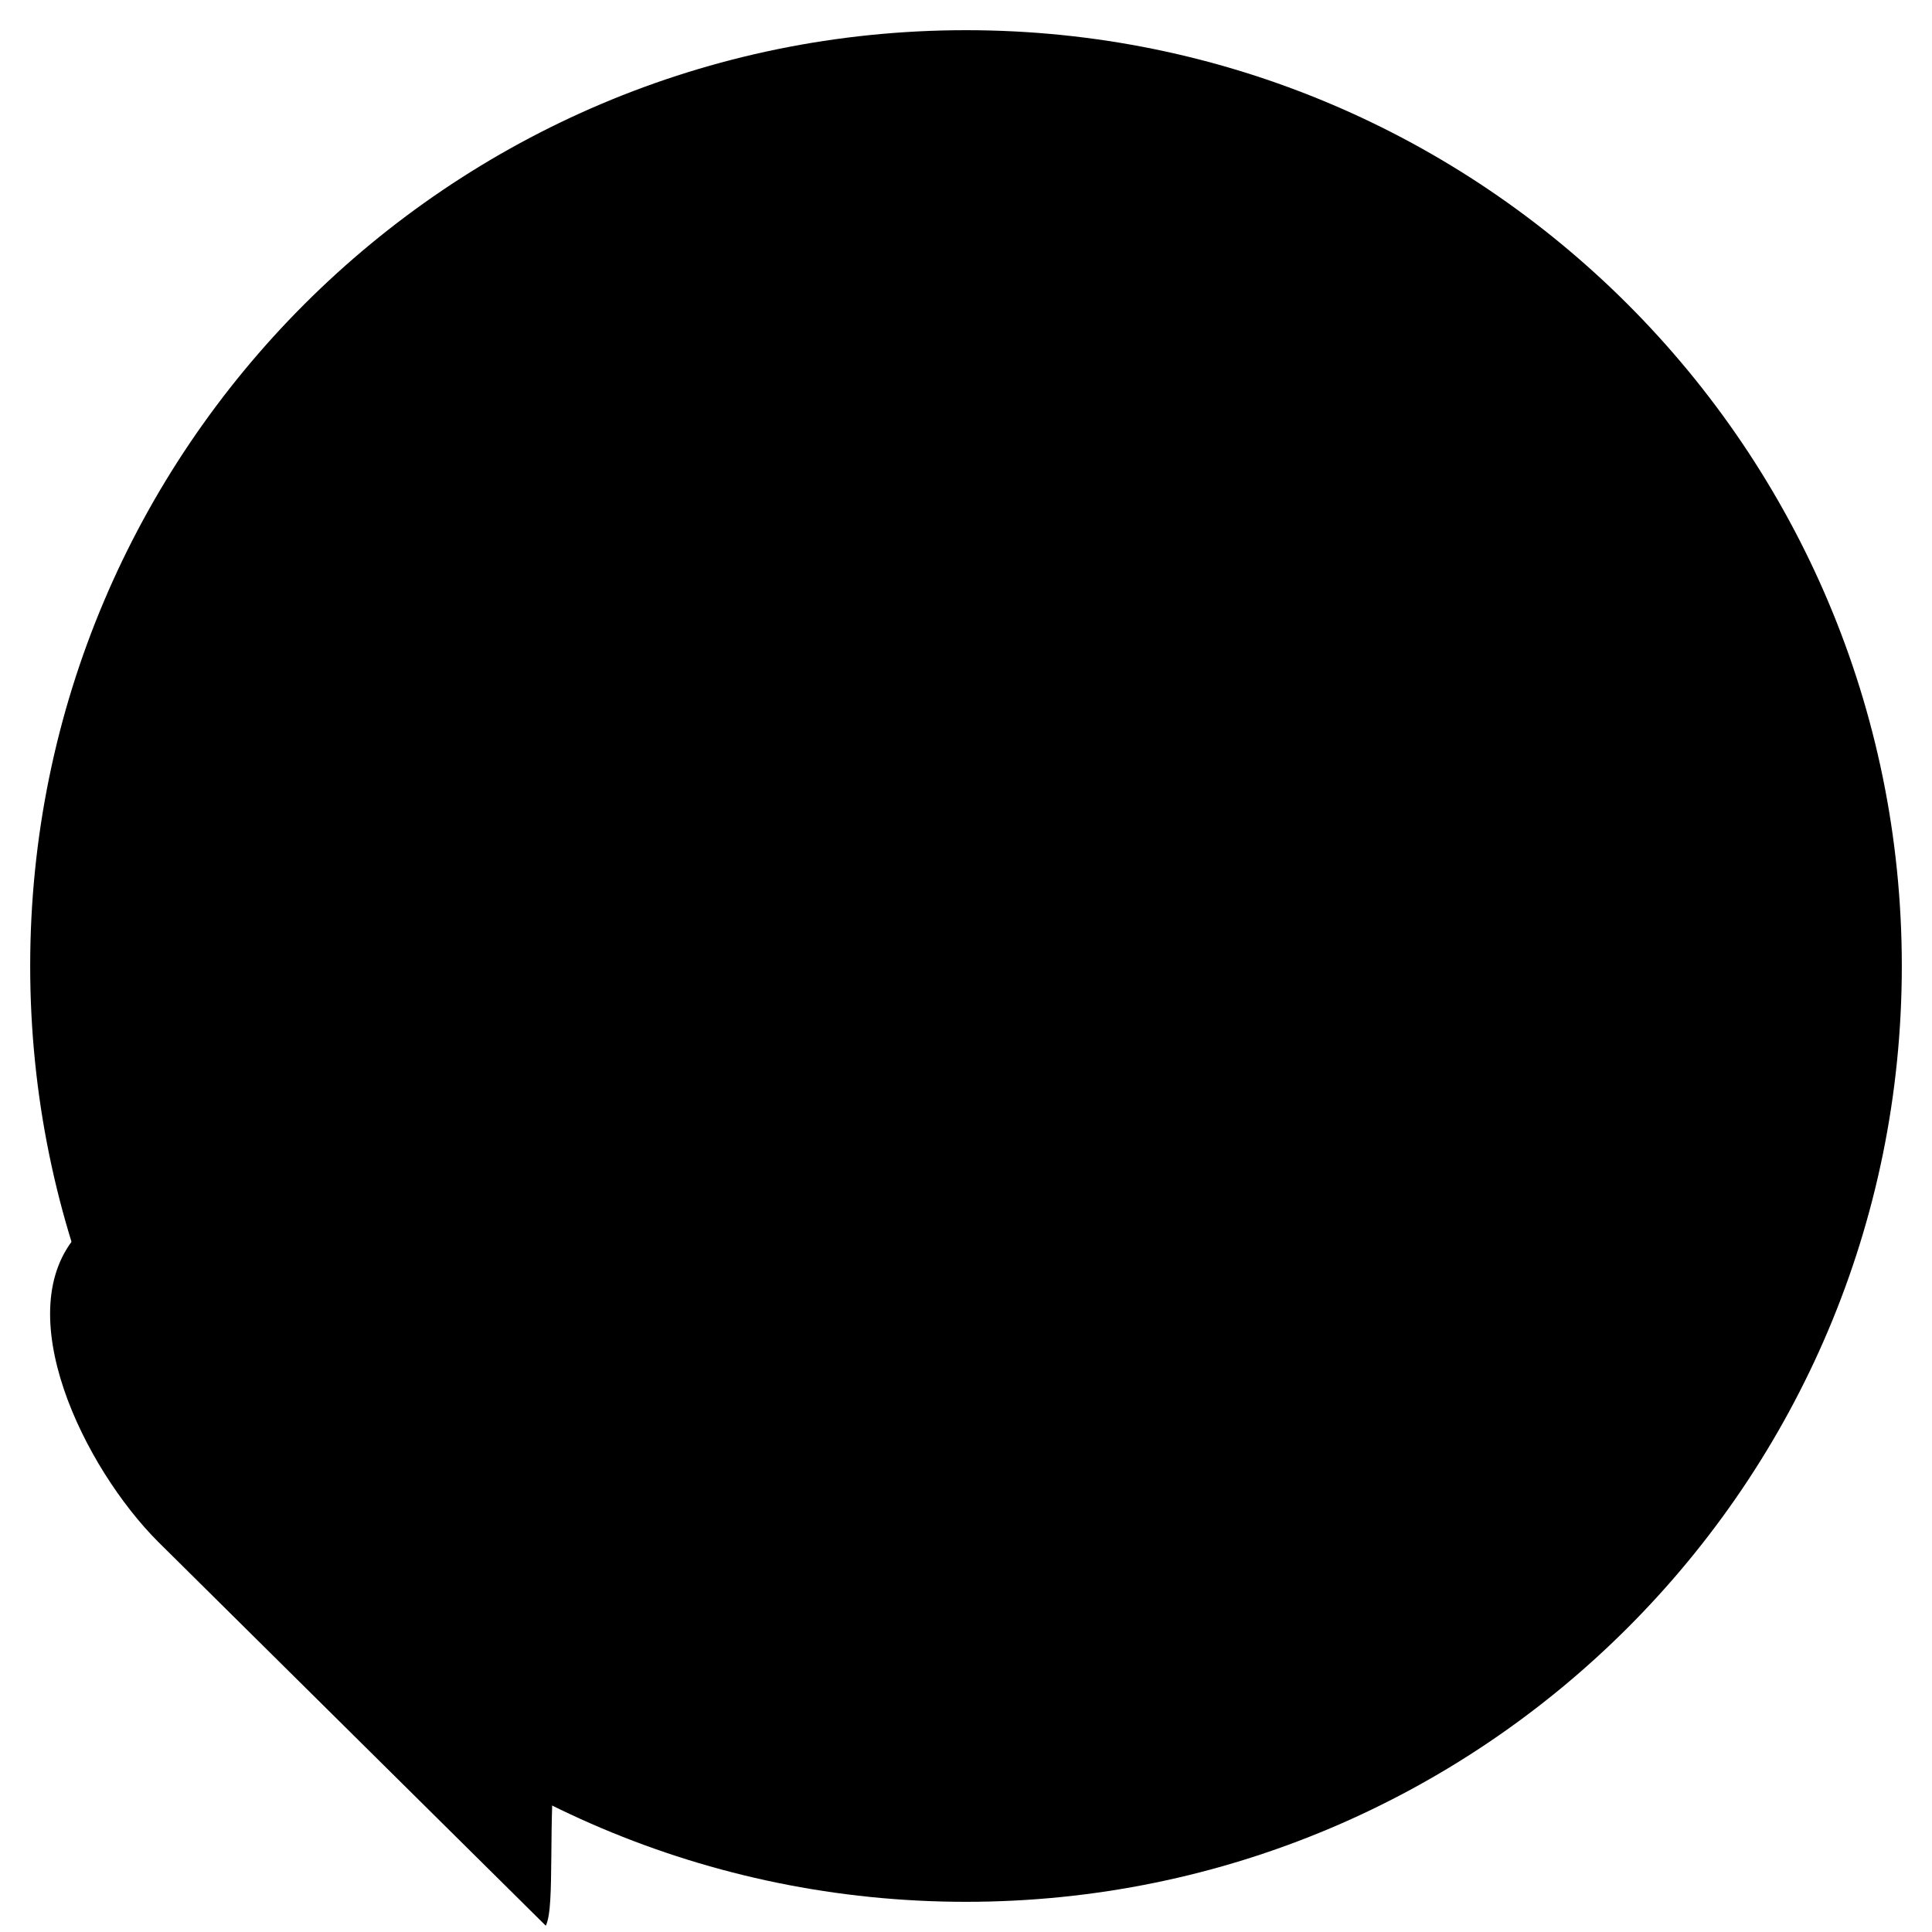
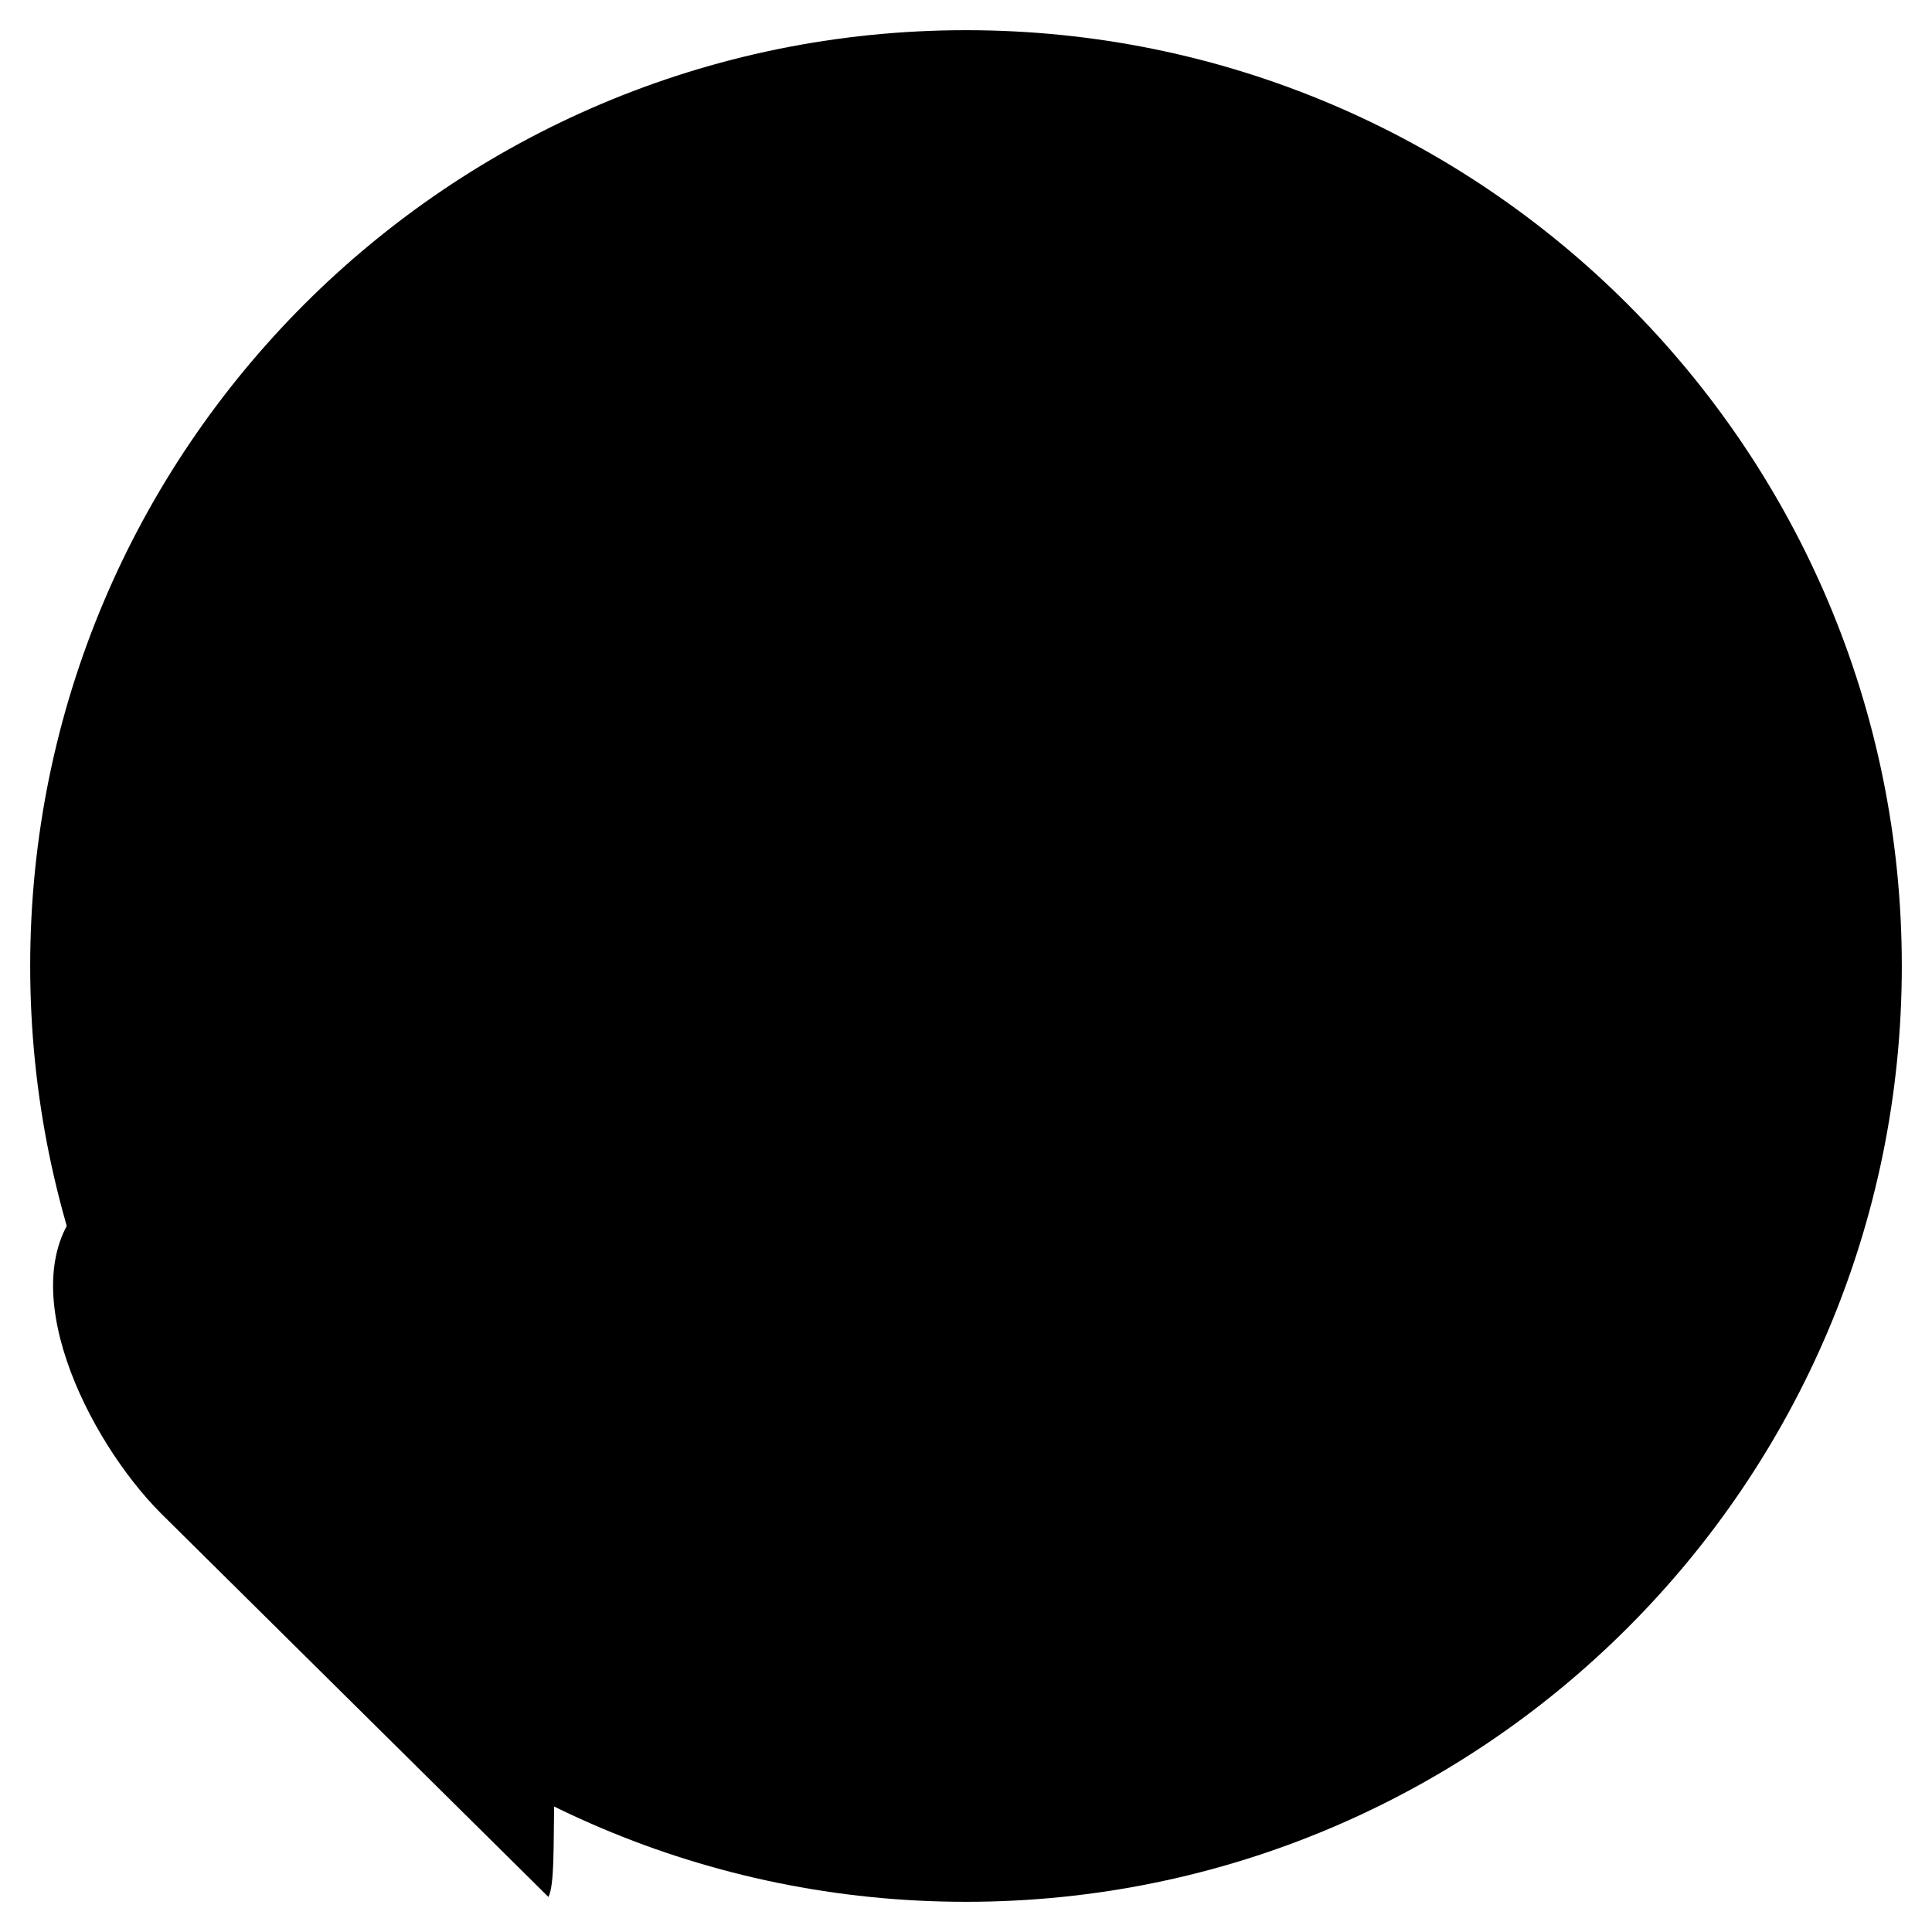
<svg xmlns="http://www.w3.org/2000/svg" width="16" height="16" viewBox="0 0 16 16" fill="none">
  <path d="M8 15.75C12.28 15.75 15.75 12.28 15.75 8C15.75 3.72 12.28 0.25 8 0.25C3.72 0.25 0.25 3.72 0.25 8C0.25 12.28 3.72 15.75 8 15.75Z" fill="black" />
-   <path d="M8 15.09C11.916 15.09 15.09 11.916 15.09 8C15.09 4.084 11.916 0.91 8 0.91C4.084 0.91 0.91 4.084 0.91 8C0.91 11.916 4.084 15.09 8 15.09Z" fill="black" />
-   <path d="M12.577 6.727L13.737 5.441C14.025 5.938 14.538 7.747 14.911 9.591C14.193 12.722 11.403 15.061 8.062 15.09L8.264 13.774C8.264 13.774 7.866 13.79 7.43 14.155C7.517 13.694 8.661 12.63 8.661 12.63C8.661 12.63 8.875 11.494 8.931 10.803C8.983 10.155 8.91 9.019 8.9 8.879C8.848 9.014 7.447 9.699 6.222 9.341C4.657 8.88 3.219 7.212 3.211 6.632C3.188 4.392 9.368 0.96 9.773 1.294C10.559 1.937 11.537 3.979 12.577 6.727Z" fill="black" />
-   <path d="M12.8 3.574L14.349 5.814C14.646 6.568 14.889 7.339 15.089 8.126C15.09 8.084 15.09 8.042 15.09 8C15.09 7.024 14.893 6.095 14.537 5.248C13.934 4.606 13.348 4.001 12.8 3.574Z" fill="black" />
-   <path d="M6.889 7.021C6.31 7.021 5.833 6.545 5.833 5.965C5.833 5.385 6.31 4.908 6.889 4.908C7.477 4.908 7.954 5.385 7.954 5.965C7.954 6.545 7.477 7.021 6.889 7.021ZM6.889 5.298C6.524 5.298 6.23 5.591 6.23 5.957C6.23 6.322 6.524 6.616 6.889 6.616C7.255 6.616 7.557 6.322 7.557 5.957C7.557 5.599 7.255 5.298 6.889 5.298Z" fill="black" />
-   <path d="M4.379 6.33C6.365 5.29 8.232 5.711 9.463 6.743C10.559 7.672 13.203 6.241 14.588 5.374C13.545 2.758 10.988 0.91 8 0.91C6.108 0.91 4.389 1.651 3.117 2.859C2.773 4.399 3.243 5.734 3.243 5.734C3.243 5.734 2.075 7.538 4.379 6.33Z" fill="black" />
-   <path d="M9.813 3.995C5.761 5.226 5.642 3.947 3.331 5.997C2.973 6.314 2.775 6.02 2.663 5.472C2.298 3.669 3.64 1.961 5.475 1.786L10.384 1.32C10.9 1.504 11.387 1.746 11.84 2.038C11.38 2.777 10.644 3.74 9.813 3.995Z" fill="black" />
-   <path d="M13.951 4.535L13.959 4.527C14.028 4.497 14.075 4.442 14.096 4.377C13.758 3.808 13.341 3.291 12.862 2.839L11.401 3.24C11.306 3.264 11.243 3.367 11.266 3.463V3.47L11.648 5.131C11.648 5.139 11.656 5.155 11.656 5.162C11.703 5.282 11.83 5.345 11.95 5.298H11.957L13.935 4.543L13.951 4.535Z" fill="black" />
-   <path d="M11.6 4.027L11.449 3.431L13.009 2.981C13.151 3.123 13.287 3.271 13.416 3.424L11.6 4.027Z" fill="black" />
-   <path d="M13.697 3.828L11.751 4.606L11.6 4.026L13.416 3.424C13.503 3.527 13.588 3.632 13.669 3.74L13.697 3.828Z" fill="black" />
-   <path d="M11.751 4.606L13.697 3.828L13.84 4.289L11.878 5.075L11.751 4.606Z" fill="black" />
-   <path d="M2.997 7.546L1.527 8.102L0.946 8.725C1.212 11.339 2.898 13.534 5.22 14.525L6 12.248C6 12.248 8.065 9.961 9.209 9.126C9.336 9.031 9.392 8.848 9.304 8.705C8.931 8.094 7.334 8.412 6.603 8.856C4.268 5.846 2.997 7.546 2.997 7.546Z" fill="black" />
-   <path d="M5.046 9.142C4.832 9.397 3.672 8.729 3.331 8.523C3.291 8.499 3.299 8.443 3.346 8.427C3.624 8.348 4.347 8.141 4.649 8.221C5.031 8.332 5.301 8.848 5.046 9.142Z" fill="black" />
-   <path d="M4.816 8.944C4.641 9.142 3.585 8.531 3.585 8.483C3.585 8.427 4.292 8.253 4.546 8.324C4.808 8.388 4.991 8.737 4.816 8.944Z" fill="black" />
-   <path fill-rule="evenodd" clip-rule="evenodd" d="M8.232 12.399C8.661 10.517 8.621 9.571 8.621 9.571C8.621 9.571 5.372 12.01 4.919 13.154C4.777 13.514 4.7 13.895 4.659 14.255C5.173 14.531 5.726 14.745 6.307 14.887C6.762 13.983 7.399 13.023 8.232 12.399ZM6.959 15.014C7.146 15.042 7.337 15.062 7.529 15.075C7.531 15.069 7.532 15.062 7.534 15.056C7.535 15.05 7.537 15.045 7.538 15.04C7.539 15.036 7.54 15.031 7.541 15.027C7.543 15.021 7.544 15.015 7.546 15.009L7.546 15.008C7.584 14.859 7.62 14.713 7.652 14.568C7.507 14.685 7.308 14.805 7.087 14.937L7.086 14.937C7.086 14.937 7.086 14.937 7.086 14.937C7.044 14.963 7.002 14.988 6.959 15.014ZM3.733 6.836L2.769 6.737C2.851 6.815 2.989 6.897 3.053 6.91C3.172 6.942 3.267 6.934 3.354 6.926C3.489 6.908 3.614 6.875 3.733 6.836Z" fill="black" />
-   <path d="M4.681 6.426C4.943 6.298 5.221 6.211 5.499 6.132C5.777 6.06 6.063 6.012 6.349 5.997C6.635 5.973 6.921 5.997 7.207 6.028C7.771 6.116 8.311 6.314 8.788 6.624C8.807 6.637 8.825 6.649 8.843 6.661C8.94 6.725 9.029 6.783 9.13 6.87L9.304 7.013C9.365 7.067 9.436 7.109 9.505 7.15C9.518 7.157 9.53 7.165 9.543 7.172C9.884 7.347 10.25 7.387 10.583 7.371C11.258 7.339 11.862 7.14 12.45 6.91C12.786 6.777 13.836 6.105 14.661 5.563C14.593 5.378 14.518 5.197 14.436 5.02C14.212 5.169 13.982 5.312 13.753 5.448C13.245 5.75 12.72 6.036 12.188 6.267C11.656 6.497 11.092 6.696 10.552 6.735C10.281 6.751 10.027 6.727 9.821 6.632C9.773 6.608 9.717 6.576 9.678 6.545L9.495 6.41C9.384 6.322 9.225 6.219 9.09 6.14C8.534 5.806 7.914 5.599 7.271 5.528C6.953 5.496 6.627 5.488 6.31 5.528C5.992 5.552 5.682 5.623 5.372 5.711C5.07 5.806 4.776 5.917 4.498 6.06C4.399 6.109 4.305 6.157 4.215 6.204C4.039 6.296 3.874 6.381 3.696 6.449C3.561 6.505 3.426 6.545 3.307 6.569C3.251 6.576 3.188 6.576 3.156 6.569C3.137 6.559 3.132 6.561 3.13 6.559C3.128 6.558 3.127 6.555 3.124 6.545C3.053 6.298 3.497 6.004 3.497 6.004L3.259 5.417L3.466 5.274C4.971 4.026 6.825 3.689 8.311 3.419C9.068 3.281 9.73 3.161 10.202 2.946C10.681 2.728 11.077 2.287 11.398 1.775C10.389 1.223 9.231 0.91 8 0.91C4.084 0.91 0.91 4.084 0.91 8C0.91 8.581 0.979 9.146 1.111 9.686L2.997 7.554C2.837 7.386 2.764 6.947 2.728 6.733L2.726 6.719C2.723 6.704 2.721 6.691 2.719 6.68C2.73 6.698 2.748 6.717 2.769 6.737L3.733 6.836C3.769 6.824 3.804 6.812 3.839 6.799C4.028 6.734 4.208 6.648 4.38 6.565L4.4 6.555C4.496 6.509 4.589 6.464 4.681 6.426Z" fill="black" />
-   <path d="M12.069 6.68C11.656 6.831 11.362 7.005 11.187 7.053C11.139 7.069 11.108 7.117 11.116 7.172C11.648 11.104 12.053 11.287 12.267 11.374C12.49 11.462 13.276 10.993 13.364 10.763C13.546 10.239 12.426 9.929 12.164 6.743C12.156 6.696 12.117 6.664 12.069 6.68ZM11.894 9.595C11.918 9.444 12.061 9.333 12.212 9.357C12.363 9.381 12.466 9.516 12.45 9.675C12.426 9.825 12.291 9.929 12.14 9.913C11.981 9.889 11.87 9.746 11.894 9.595ZM12.521 10.882C12.355 10.858 12.236 10.707 12.259 10.54C12.283 10.374 12.434 10.262 12.601 10.278C12.768 10.302 12.879 10.453 12.863 10.62C12.839 10.787 12.688 10.906 12.521 10.882Z" fill="black" />
-   <path d="M9.201 8.602C9.201 8.602 8.923 8.872 6.119 11.081C5.626 11.47 5.197 12.685 5.197 12.685L9.344 9.031C9.368 9.007 9.384 8.983 9.392 8.944C9.408 8.809 9.344 8.682 9.201 8.602Z" fill="black" />
-   <path opacity="0.81" d="M7.477 9.706C7.279 9.865 7.048 10.04 6.802 10.239C5.303 11.475 4.782 12.957 4.683 14.268C4.79 14.325 4.899 14.379 5.009 14.431C5.079 13.161 5.558 11.707 7.017 10.501C7.25 10.306 7.476 10.134 7.672 9.985L7.684 9.976C8.017 9.714 8.891 8.936 9.646 8.658L9.408 8.515C9.233 8.34 7.835 9.436 7.477 9.706Z" fill="black" />
-   <path fill-rule="evenodd" clip-rule="evenodd" d="M1.46 9.298L0.652 10.212C0.056 10.856 0.699 12.159 1.311 12.77L4.52 15.948C4.561 15.864 4.563 15.653 4.566 15.366C4.57 14.848 4.578 14.081 4.819 13.369C2.874 12.845 1.459 11.255 1.459 9.374C1.459 9.349 1.459 9.323 1.46 9.298Z" fill="black" />
+   <path d="M8 0.91C4.084 0.91 0.91 4.084 0.91 8C0.91 8.525 0.967 9.037 1.075 9.529L2.978 7.376C2.818 7.209 2.745 6.77 2.709 6.557L2.709 6.556C2.706 6.537 2.703 6.519 2.7 6.503C2.756 6.591 2.954 6.718 3.034 6.733C3.126 6.758 3.204 6.759 3.275 6.754C3.313 6.837 3.363 6.928 3.424 7.024C3.982 6.757 5.054 6.709 6.582 8.678C7.24 8.277 8.602 7.98 9.137 8.373C8.853 8.501 8.392 8.825 8.012 9.106C7.84 9.234 7.684 9.352 7.569 9.44L7.569 9.44L7.569 9.44L7.569 9.44L7.561 9.447C7.519 9.478 7.484 9.505 7.455 9.527C7.368 9.597 7.275 9.669 7.177 9.746C7.052 9.843 6.918 9.947 6.78 10.059C5.494 11.12 4.928 12.362 4.731 13.521C4.676 13.763 4.643 14.005 4.622 14.236C5.118 14.505 5.649 14.716 6.207 14.862C6.666 13.914 7.327 12.877 8.209 12.218C8.558 10.683 8.596 9.772 8.598 9.488L5.484 12.233C5.795 11.57 6.275 10.915 6.994 10.321C7.228 10.126 7.454 9.954 7.65 9.805L7.65 9.805L7.65 9.805L7.651 9.805L7.661 9.797C7.706 9.762 7.761 9.717 7.824 9.665L7.852 9.643C8.107 9.433 8.484 9.124 8.886 8.864C9.037 8.766 9.192 8.676 9.344 8.6C9.367 8.652 9.374 8.708 9.367 8.765C9.359 8.805 9.344 8.829 9.32 8.853L8.905 9.218C8.924 9.641 8.939 10.224 8.907 10.623C8.851 11.313 8.637 12.448 8.637 12.448C8.637 12.448 7.494 13.511 7.407 13.972C7.844 13.607 8.24 13.591 8.24 13.591L8.011 15.09C11.38 15.085 14.199 12.73 14.915 9.576C14.627 8.12 14.246 6.662 13.95 5.831C14.066 5.756 14.183 5.681 14.298 5.606L14.32 5.638C14.633 6.429 14.884 7.239 15.09 8.067C15.09 8.045 15.09 8.022 15.09 8C15.09 6.878 14.83 5.816 14.365 4.873C14.155 5.012 13.94 5.145 13.725 5.273C13.275 5.54 12.812 5.795 12.342 6.01C12.282 6.037 12.222 6.064 12.161 6.09C11.629 6.321 11.066 6.519 10.526 6.559C10.256 6.575 10.002 6.551 9.796 6.456C9.748 6.432 9.693 6.4 9.653 6.368L9.471 6.233C9.359 6.146 9.201 6.043 9.066 5.964C8.51 5.63 7.891 5.424 7.248 5.352C6.931 5.321 6.605 5.313 6.288 5.352C5.97 5.376 5.661 5.448 5.351 5.535C5.05 5.63 4.756 5.741 4.478 5.884C4.379 5.933 4.285 5.981 4.195 6.028L4.195 6.028C4.019 6.119 3.855 6.205 3.677 6.273C3.542 6.329 3.407 6.368 3.288 6.392C3.256 6.397 3.222 6.399 3.193 6.398C3.171 6.398 3.151 6.396 3.137 6.392C3.125 6.386 3.118 6.385 3.115 6.384C3.113 6.383 3.112 6.383 3.111 6.383C3.109 6.382 3.109 6.38 3.107 6.374L3.107 6.374L3.106 6.371L3.105 6.368C3.07 6.246 3.161 6.113 3.262 6.009C3.365 5.903 3.478 5.829 3.478 5.829L3.24 5.241L3.446 5.098C3.7 4.888 3.964 4.704 4.234 4.541C5.565 3.74 7.053 3.47 8.288 3.245C9.044 3.107 9.706 2.987 10.177 2.773C10.369 2.685 10.548 2.562 10.714 2.412C10.929 2.218 11.123 1.981 11.296 1.72C10.311 1.203 9.19 0.91 8 0.91Z" fill="black" />
+   <path d="M7.494 14.94C7.542 14.75 7.59 14.567 7.629 14.385C7.409 14.562 7.063 14.746 6.707 14.973C6.922 15.012 7.141 15.042 7.363 15.062C7.406 15.021 7.45 14.981 7.494 14.94Z" fill="black" />
+   <path d="M5.816 5.882C5.863 6.418 6.319 6.845 6.867 6.845C7.371 6.845 7.793 6.494 7.903 6.029C7.777 5.986 7.649 5.949 7.519 5.918C7.455 6.217 7.185 6.44 6.867 6.44C6.518 6.44 6.235 6.171 6.21 5.829C6.078 5.84 5.946 5.858 5.816 5.882Z" fill="black" />
+   <path d="M12.161 6.091C12.693 5.86 13.217 5.575 13.725 5.273C13.94 5.145 14.155 5.012 14.365 4.873C13.778 3.68 12.865 2.676 11.743 1.977C11.281 2.697 10.578 3.578 9.788 3.821C8.13 4.325 7.131 4.408 6.371 4.471C5.308 4.559 4.711 4.609 3.432 5.715L3.478 5.829C3.478 5.829 3.034 6.122 3.105 6.368C3.108 6.378 3.109 6.381 3.111 6.383C3.113 6.384 3.118 6.383 3.137 6.392C3.169 6.4 3.232 6.4 3.288 6.392C3.407 6.368 3.542 6.329 3.677 6.273C3.855 6.205 4.019 6.119 4.195 6.028C4.285 5.981 4.379 5.933 4.478 5.884C4.756 5.741 5.05 5.63 5.351 5.535C5.661 5.448 5.97 5.376 6.288 5.352C6.605 5.313 6.931 5.321 7.248 5.352C7.891 5.424 8.51 5.63 9.066 5.964C9.201 6.043 9.359 6.146 9.471 6.233L9.653 6.368C9.693 6.4 9.748 6.432 9.796 6.456C10.002 6.551 10.256 6.575 10.526 6.559C11.066 6.519 11.63 6.321 12.161 6.091Z" fill="black" />
+   <path d="M2.978 7.368C2.978 7.368 4.248 5.67 6.582 8.678C7.24 8.277 8.602 7.98 9.137 8.373C8.674 8.581 7.738 9.313 7.455 9.527C7.256 9.686 7.026 9.861 6.78 10.059C5.494 11.12 4.928 12.362 4.731 13.521C4.506 14.512 4.642 15.503 4.542 15.71L1.335 12.535C0.724 11.924 0.081 10.623 0.676 9.98L2.978 7.376L2.972 7.371L2.978 7.368Z" fill="black" />
+   <path d="M5.026 8.964C4.812 9.218 3.653 8.551 3.312 8.345C3.272 8.321 3.28 8.265 3.327 8.249C3.605 8.17 4.327 7.964 4.629 8.043C5.01 8.154 5.28 8.67 5.026 8.964Z" fill="black" />
+   <path d="M4.796 8.765C4.621 8.964 3.566 8.353 3.566 8.305C3.566 8.249 4.272 8.075 4.526 8.146C4.788 8.21 4.97 8.559 4.796 8.765Z" fill="black" />
+   <path d="M13.923 4.36L13.931 4.352C13.973 4.334 14.008 4.306 14.033 4.272C13.669 3.686 13.223 3.156 12.711 2.7L11.376 3.067C11.28 3.09 11.217 3.194 11.241 3.289V3.297L11.621 4.956C11.621 4.963 11.629 4.979 11.629 4.987C11.677 5.106 11.804 5.17 11.923 5.122H11.931L13.907 4.368L13.923 4.36Z" fill="black" />
+   <path d="M3.446 5.098L3.24 5.241L3.432 5.715C4.711 4.609 5.308 4.559 6.371 4.471C7.131 4.408 8.13 4.325 9.788 3.821C10.578 3.578 11.281 2.697 11.743 1.977C11.597 1.886 11.448 1.801 11.296 1.72C10.989 2.182 10.618 2.572 10.177 2.773C9.706 2.987 9.044 3.107 8.288 3.245C6.803 3.515 4.95 3.852 3.446 5.098Z" fill="black" />
+   <path d="M13.812 4.114L11.852 4.9L11.725 4.432L13.618 3.674C13.651 3.717 13.684 3.76 13.716 3.803L13.812 4.114Z" fill="black" />
+   <path d="M11.574 3.852L11.725 4.432L13.618 3.674C13.514 3.539 13.406 3.409 13.293 3.282L11.574 3.852Z" fill="black" />
+   <path d="M12.042 6.503C11.629 6.654 11.336 6.829 11.161 6.876C11.114 6.892 11.082 6.94 11.09 6.995C11.621 10.924 12.026 11.107 12.241 11.194C12.463 11.281 13.249 10.813 13.336 10.583C13.518 10.059 12.399 9.749 12.137 6.567C12.13 6.519 12.09 6.487 12.042 6.503ZM11.867 9.416C11.891 9.265 12.034 9.154 12.185 9.178C12.336 9.202 12.439 9.337 12.423 9.495C12.399 9.646 12.264 9.749 12.114 9.734C11.955 9.71 11.844 9.567 11.867 9.416ZM12.495 10.702C12.328 10.678 12.209 10.527 12.233 10.361C12.256 10.194 12.407 10.083 12.574 10.099C12.741 10.123 12.852 10.273 12.836 10.44C12.812 10.607 12.661 10.726 12.495 10.702Z" fill="black" />
+   <path d="M9.32 8.853C9.344 8.829 9.359 8.805 9.367 8.765C9.374 8.708 9.367 8.652 9.344 8.6C8.665 8.938 7.954 9.567 7.661 9.797L7.65 9.805C7.454 9.954 7.228 10.126 6.994 10.321C6.275 10.915 5.795 11.57 5.484 12.233L9.32 8.853Z" fill="black" />
+   <path d="M8.637 12.448C8.637 12.448 8.852 11.313 8.907 10.623C8.939 10.224 8.924 9.641 8.905 9.218L8.598 9.488C8.596 9.772 8.558 10.683 8.209 12.218C7.327 12.877 6.666 13.914 6.207 14.862C6.371 14.905 6.538 14.942 6.707 14.973C7.063 14.746 7.409 14.562 7.629 14.385C7.59 14.567 7.542 14.75 7.494 14.94C7.45 14.981 7.406 15.021 7.363 15.062C7.573 15.081 7.785 15.09 8 15.09L8.011 15.09L8.24 13.591C8.24 13.591 7.844 13.607 7.407 13.972C7.494 13.511 8.637 12.448 8.637 12.448Z" fill="black" />
+   <path d="M14.32 5.638L14.298 5.606C14.183 5.681 14.066 5.756 13.95 5.831C14.246 6.662 14.627 8.12 14.915 9.576C15.025 9.09 15.085 8.585 15.09 8.067C14.884 7.239 14.633 6.429 14.32 5.638Z" fill="black" />
</svg>
